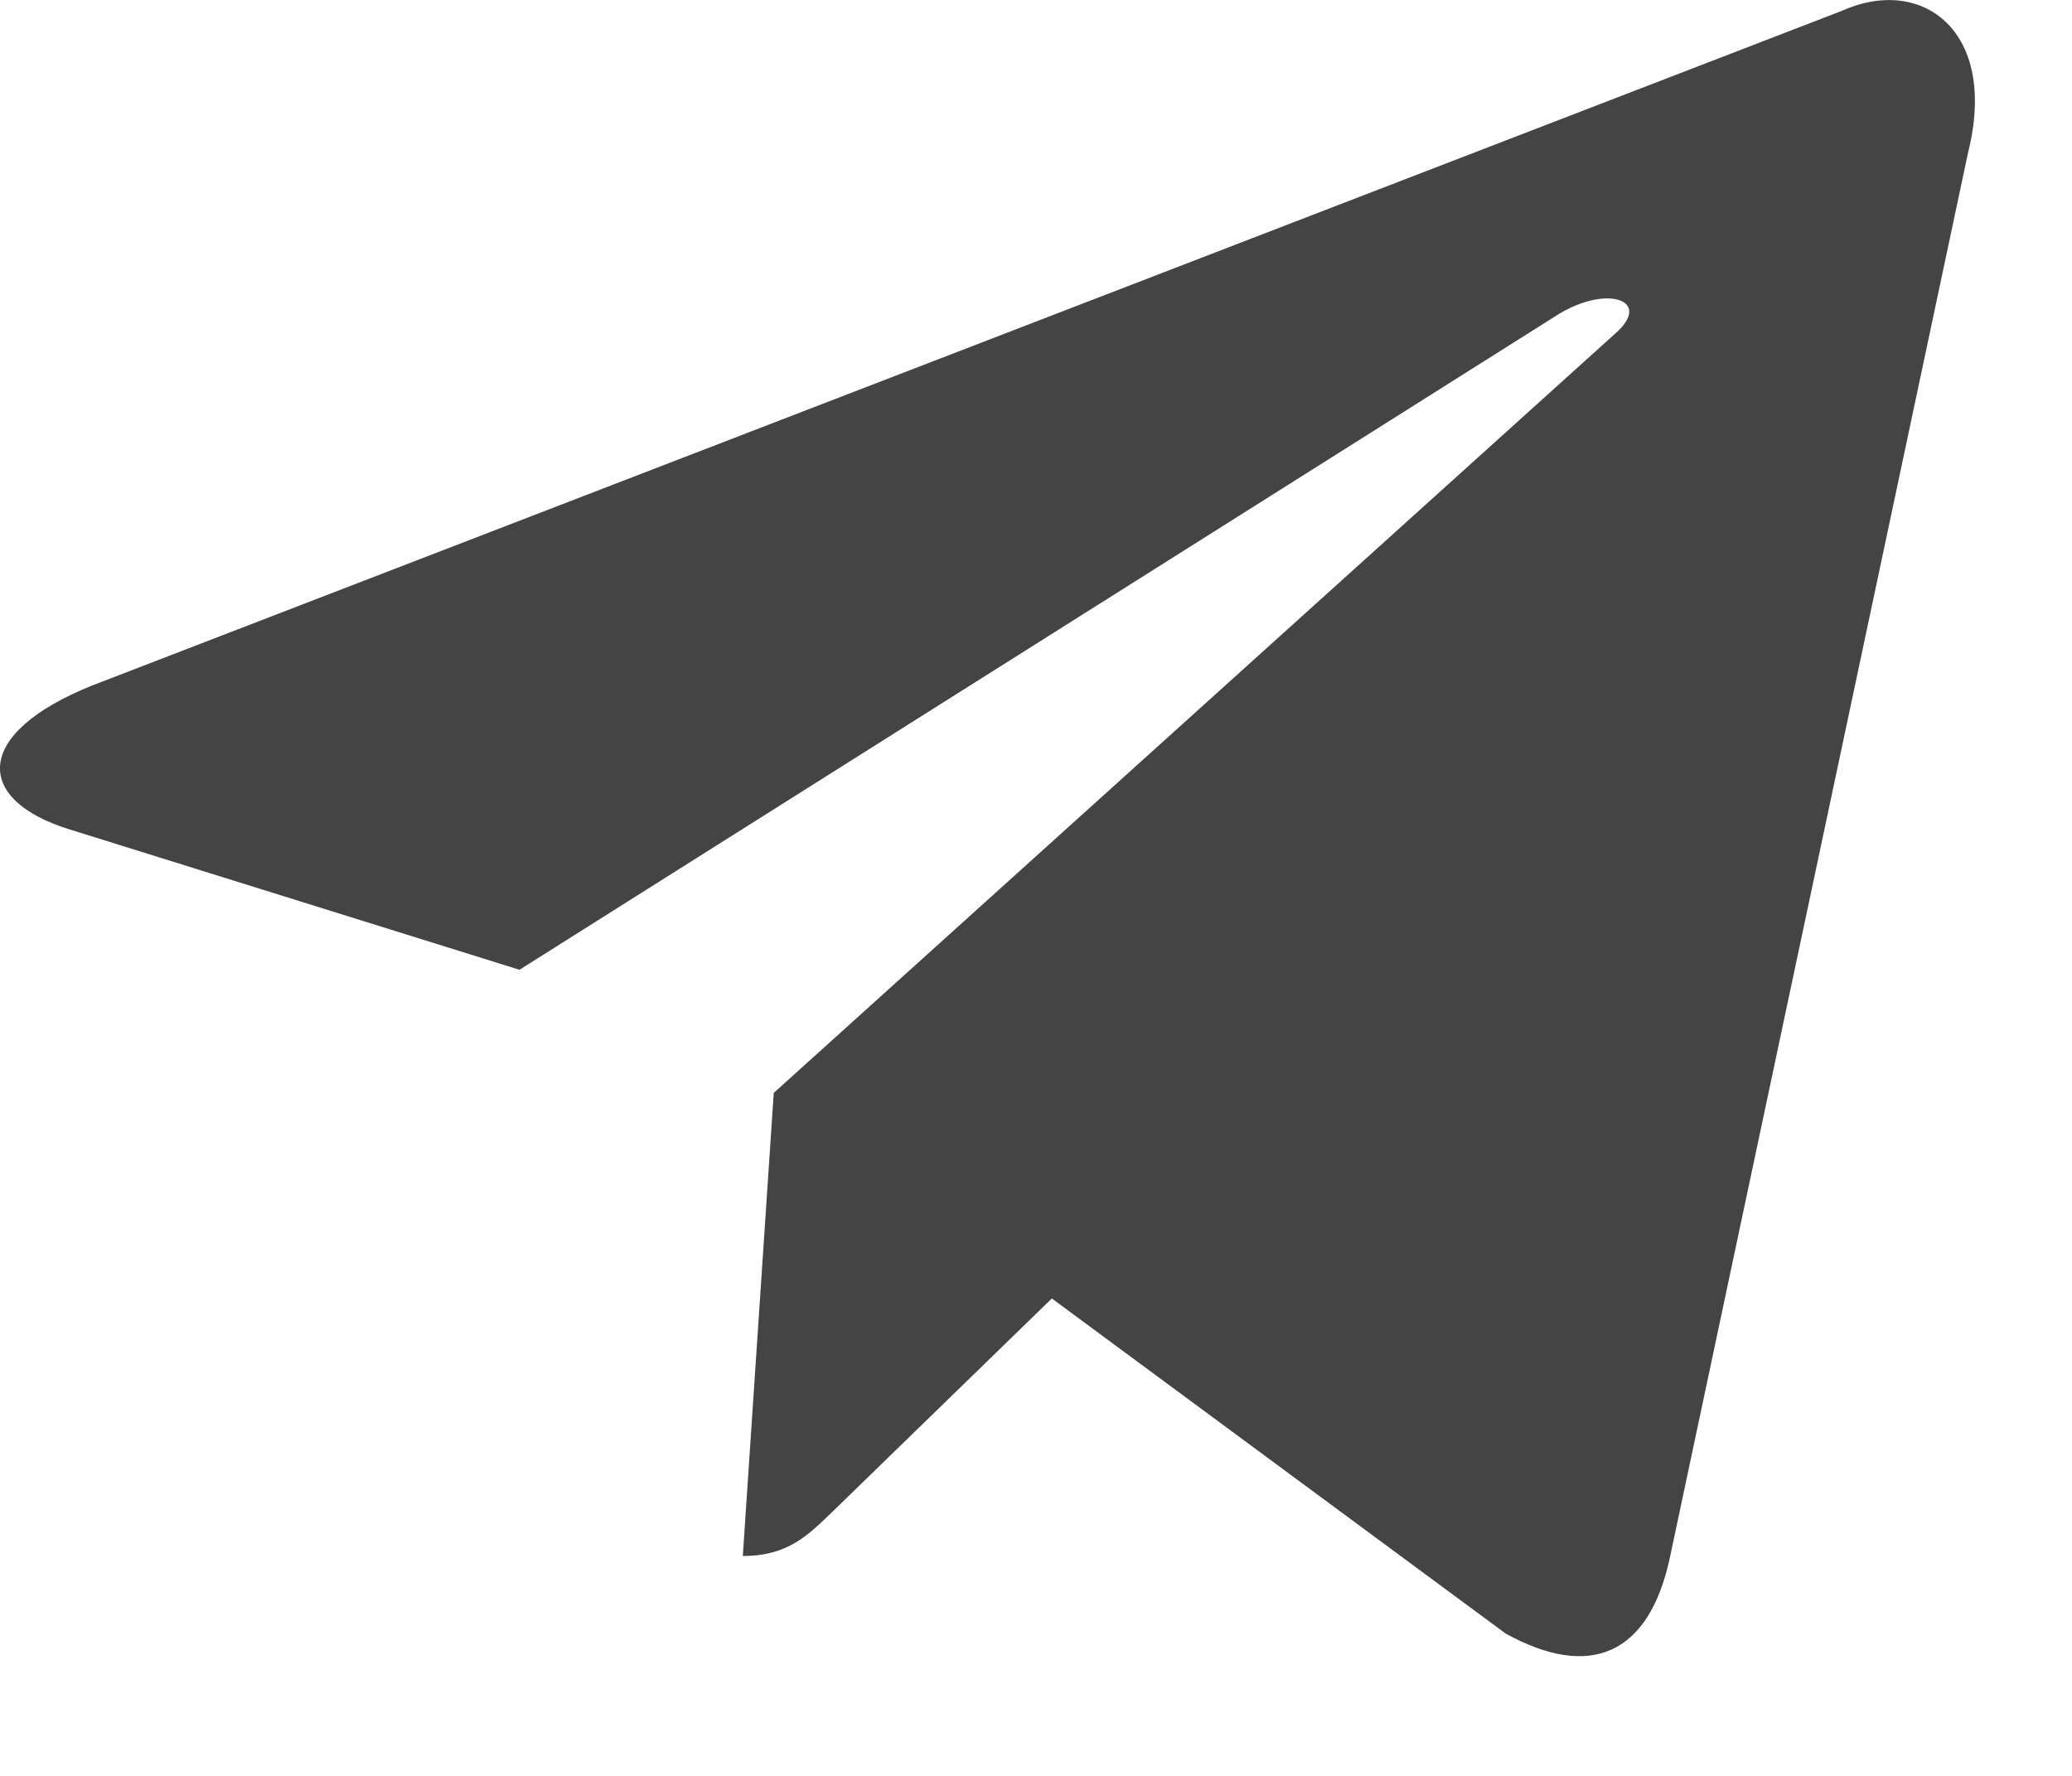
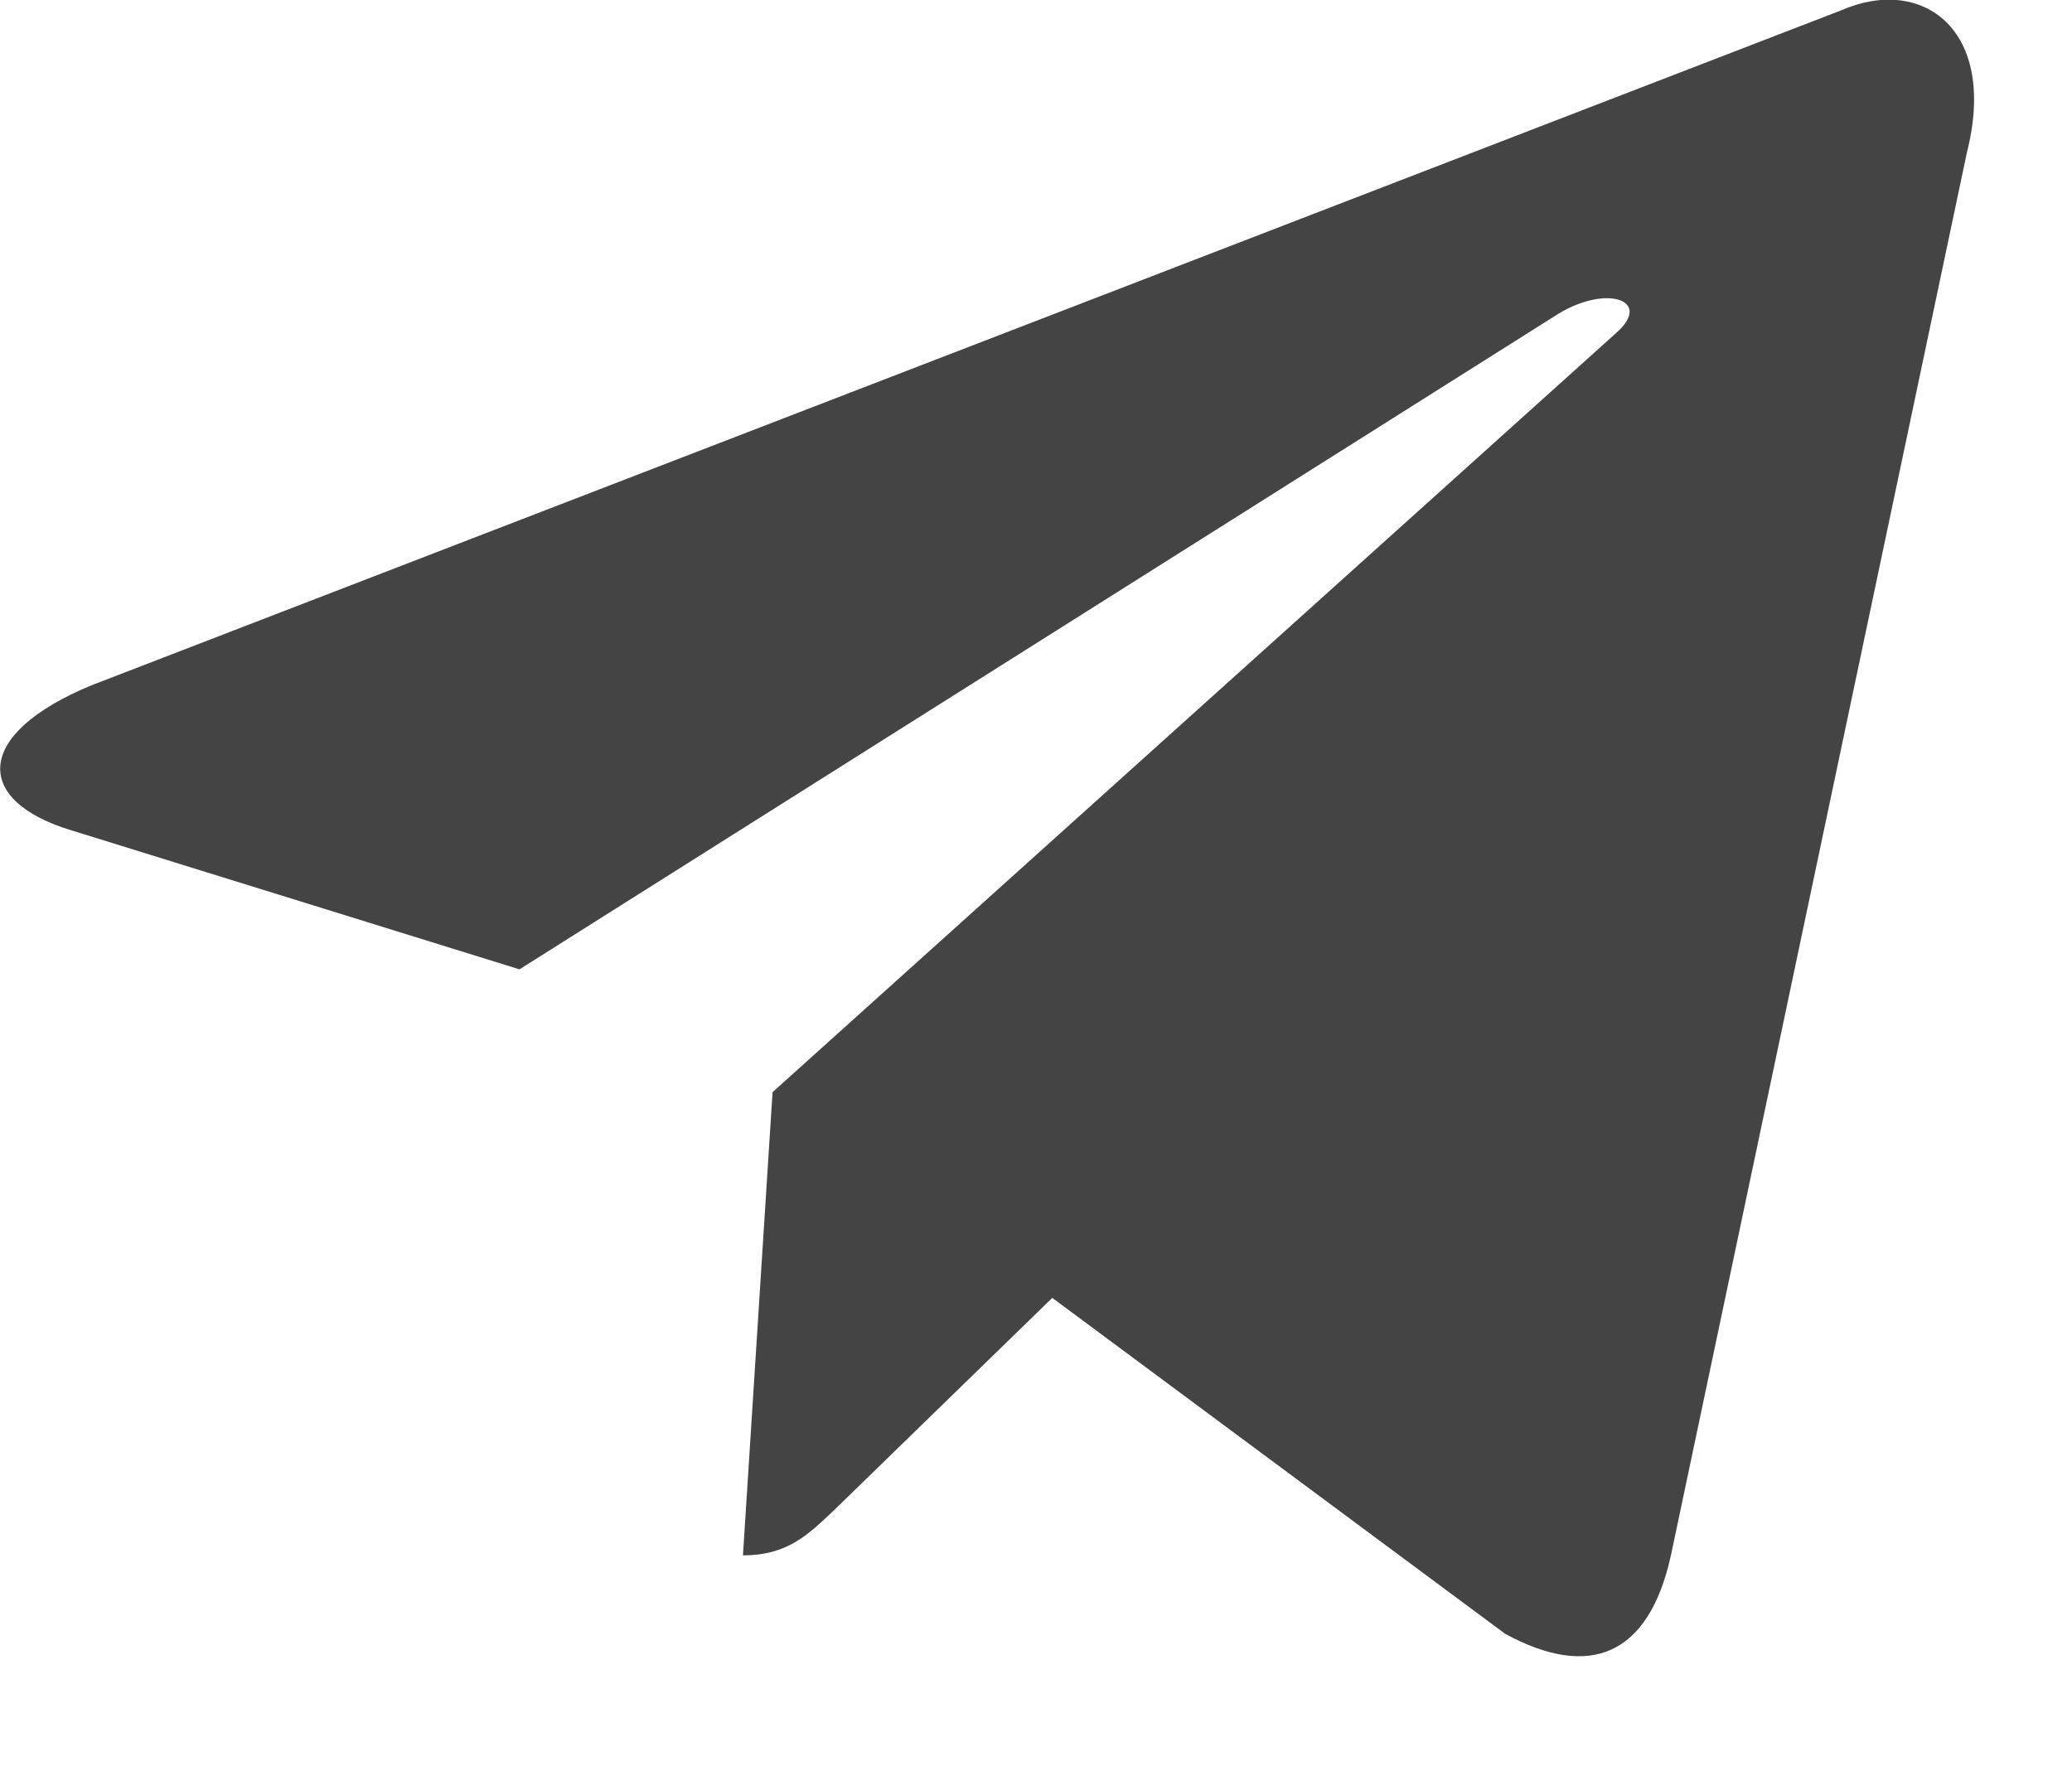
<svg xmlns="http://www.w3.org/2000/svg" width="14" height="12" viewBox="0 0 14 12" fill="none">
-   <path d="M12.443 0.074L0.623 4.632C-0.184 4.956 -0.179 5.406 0.475 5.606L3.51 6.553L10.531 2.123C10.863 1.921 11.166 2.03 10.917 2.251L5.228 7.385H5.227L5.228 7.386L5.019 10.514C5.326 10.514 5.461 10.373 5.633 10.207L7.107 8.774L10.173 11.038C10.738 11.35 11.144 11.19 11.285 10.515L13.298 1.03C13.504 0.204 12.982 -0.17 12.443 0.074Z" fill="#444444" />
+   <path d="M12.44.07.62 4.63c-.8.33-.8.78-.14.98l3.03.94 7.02-4.43c.33-.2.64-.09.39.13l-5.7 5.13-.2 3.13c.3 0 .44-.14.61-.3l1.48-1.44 3.06 2.27c.57.31.97.15 1.12-.53l2-9.48c.21-.83-.3-1.2-.85-.96Z" fill="#444" />
</svg>
